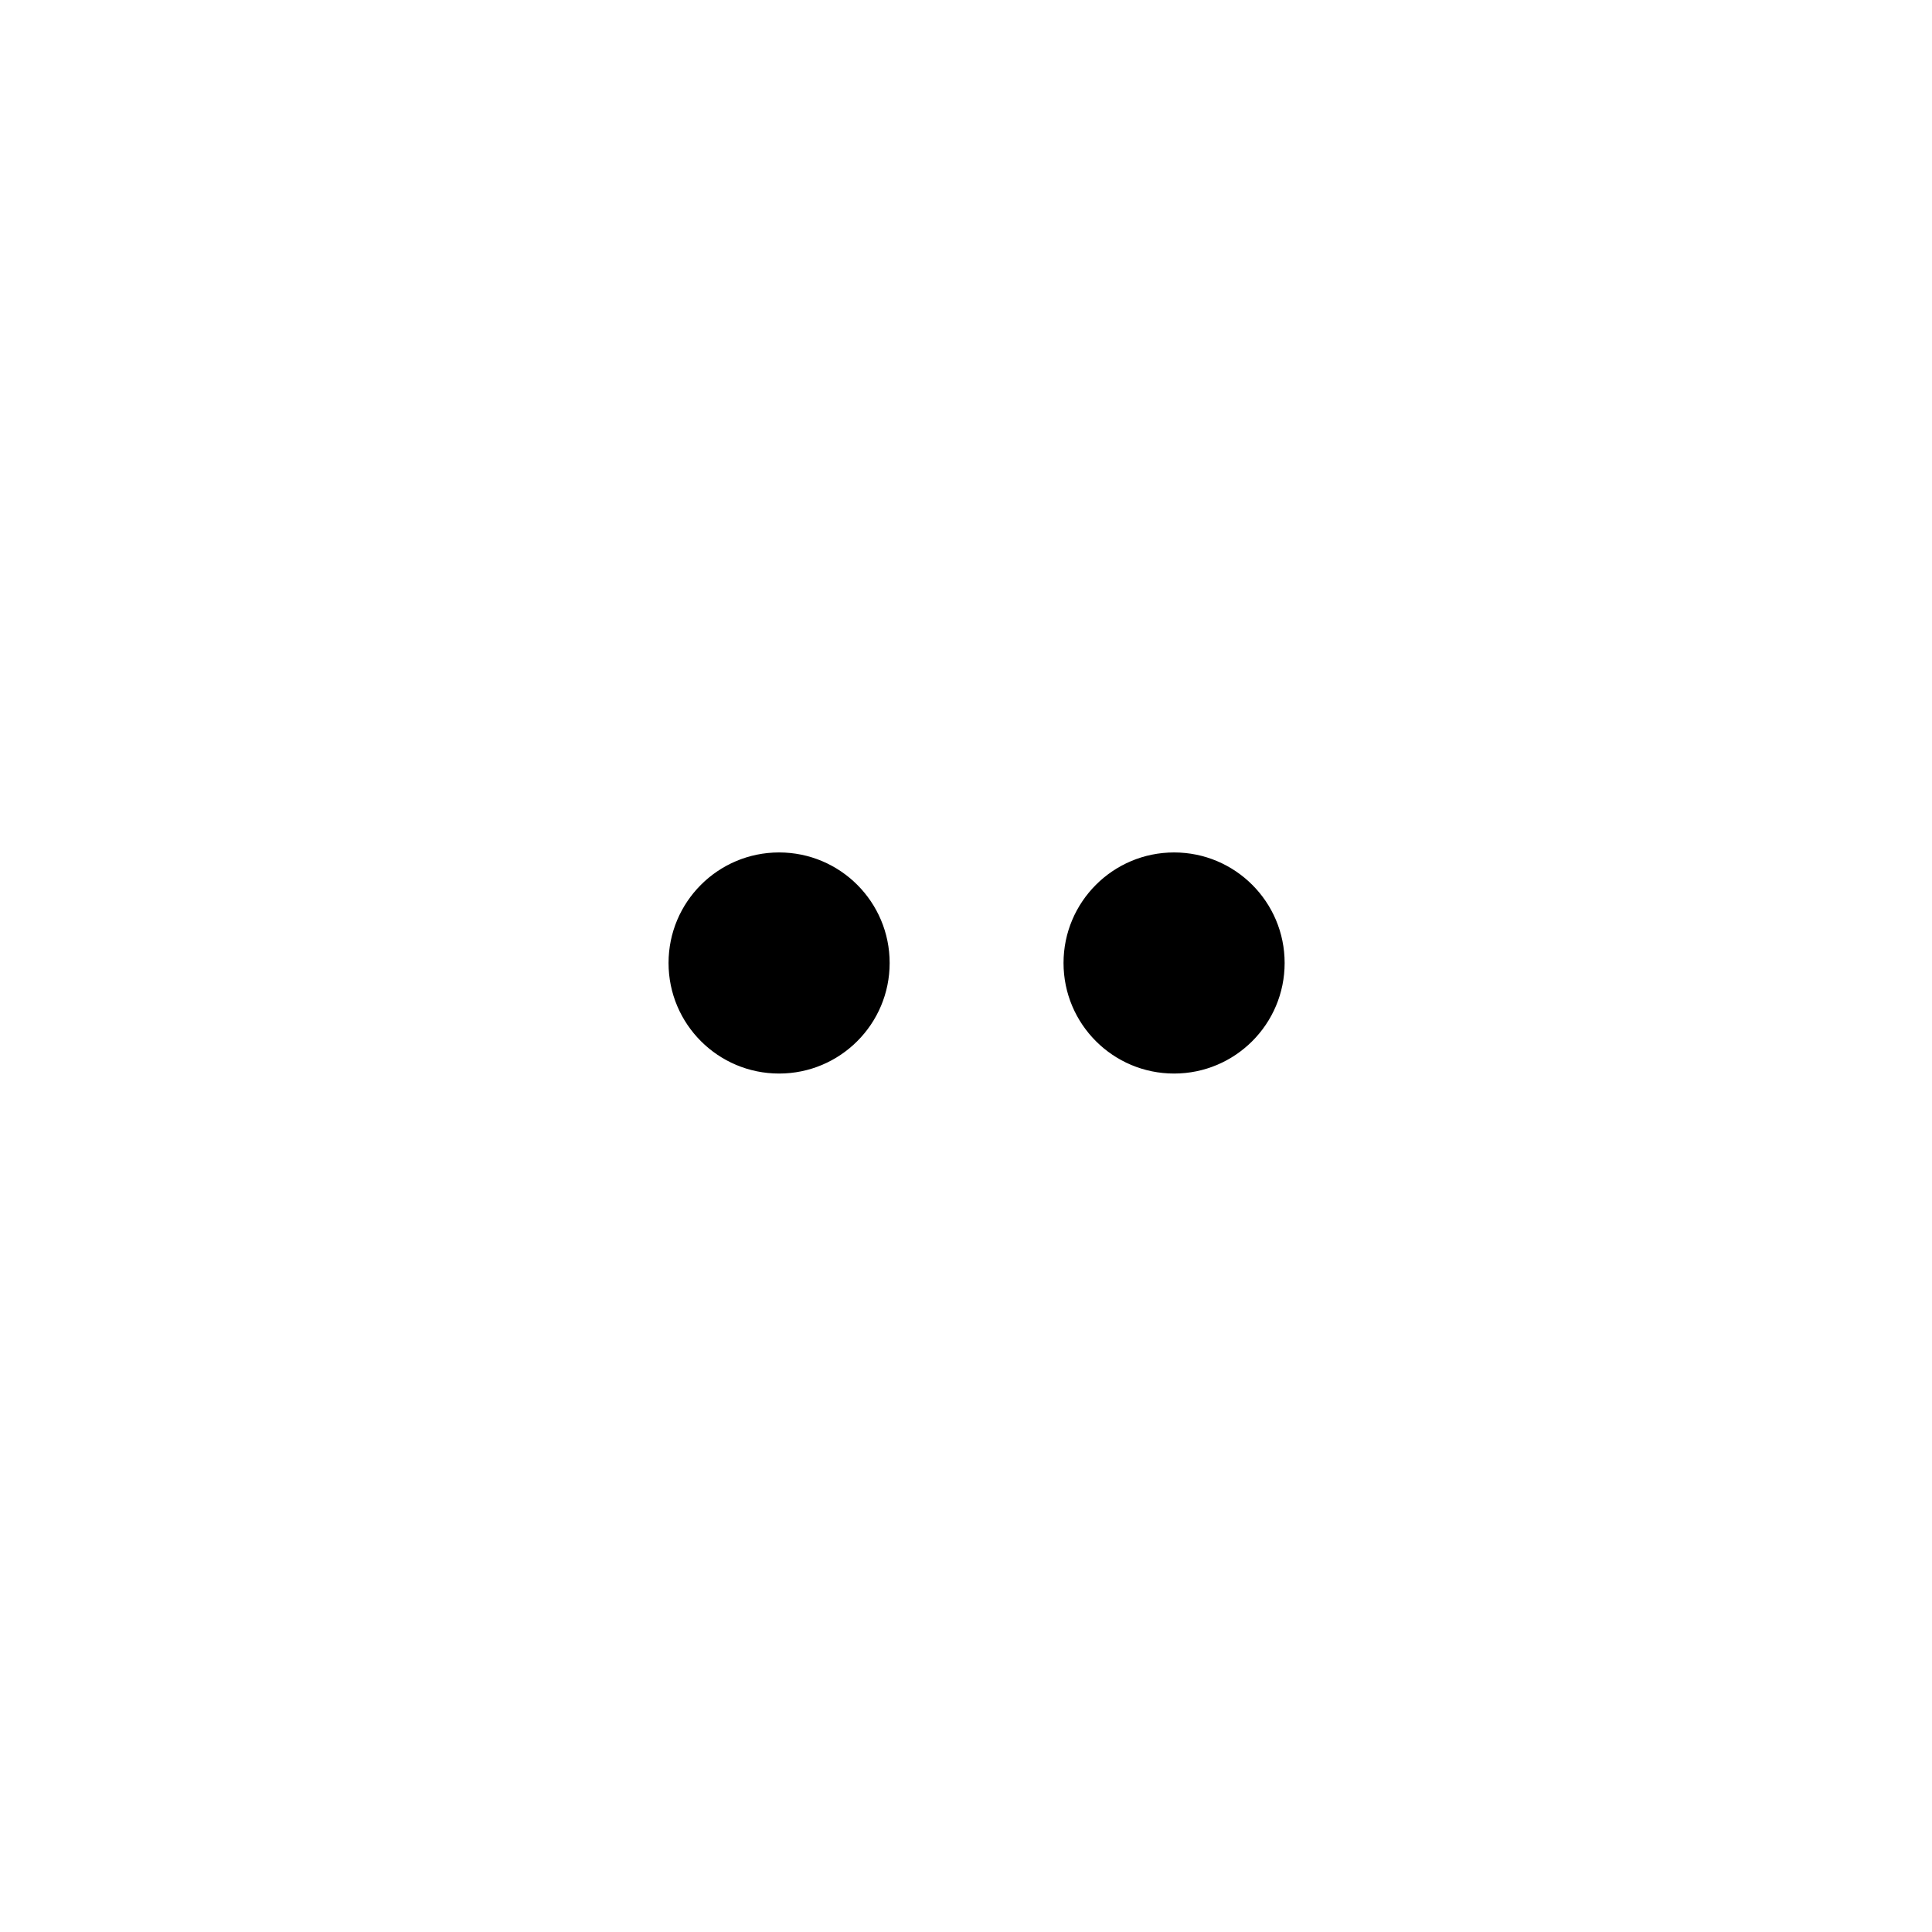
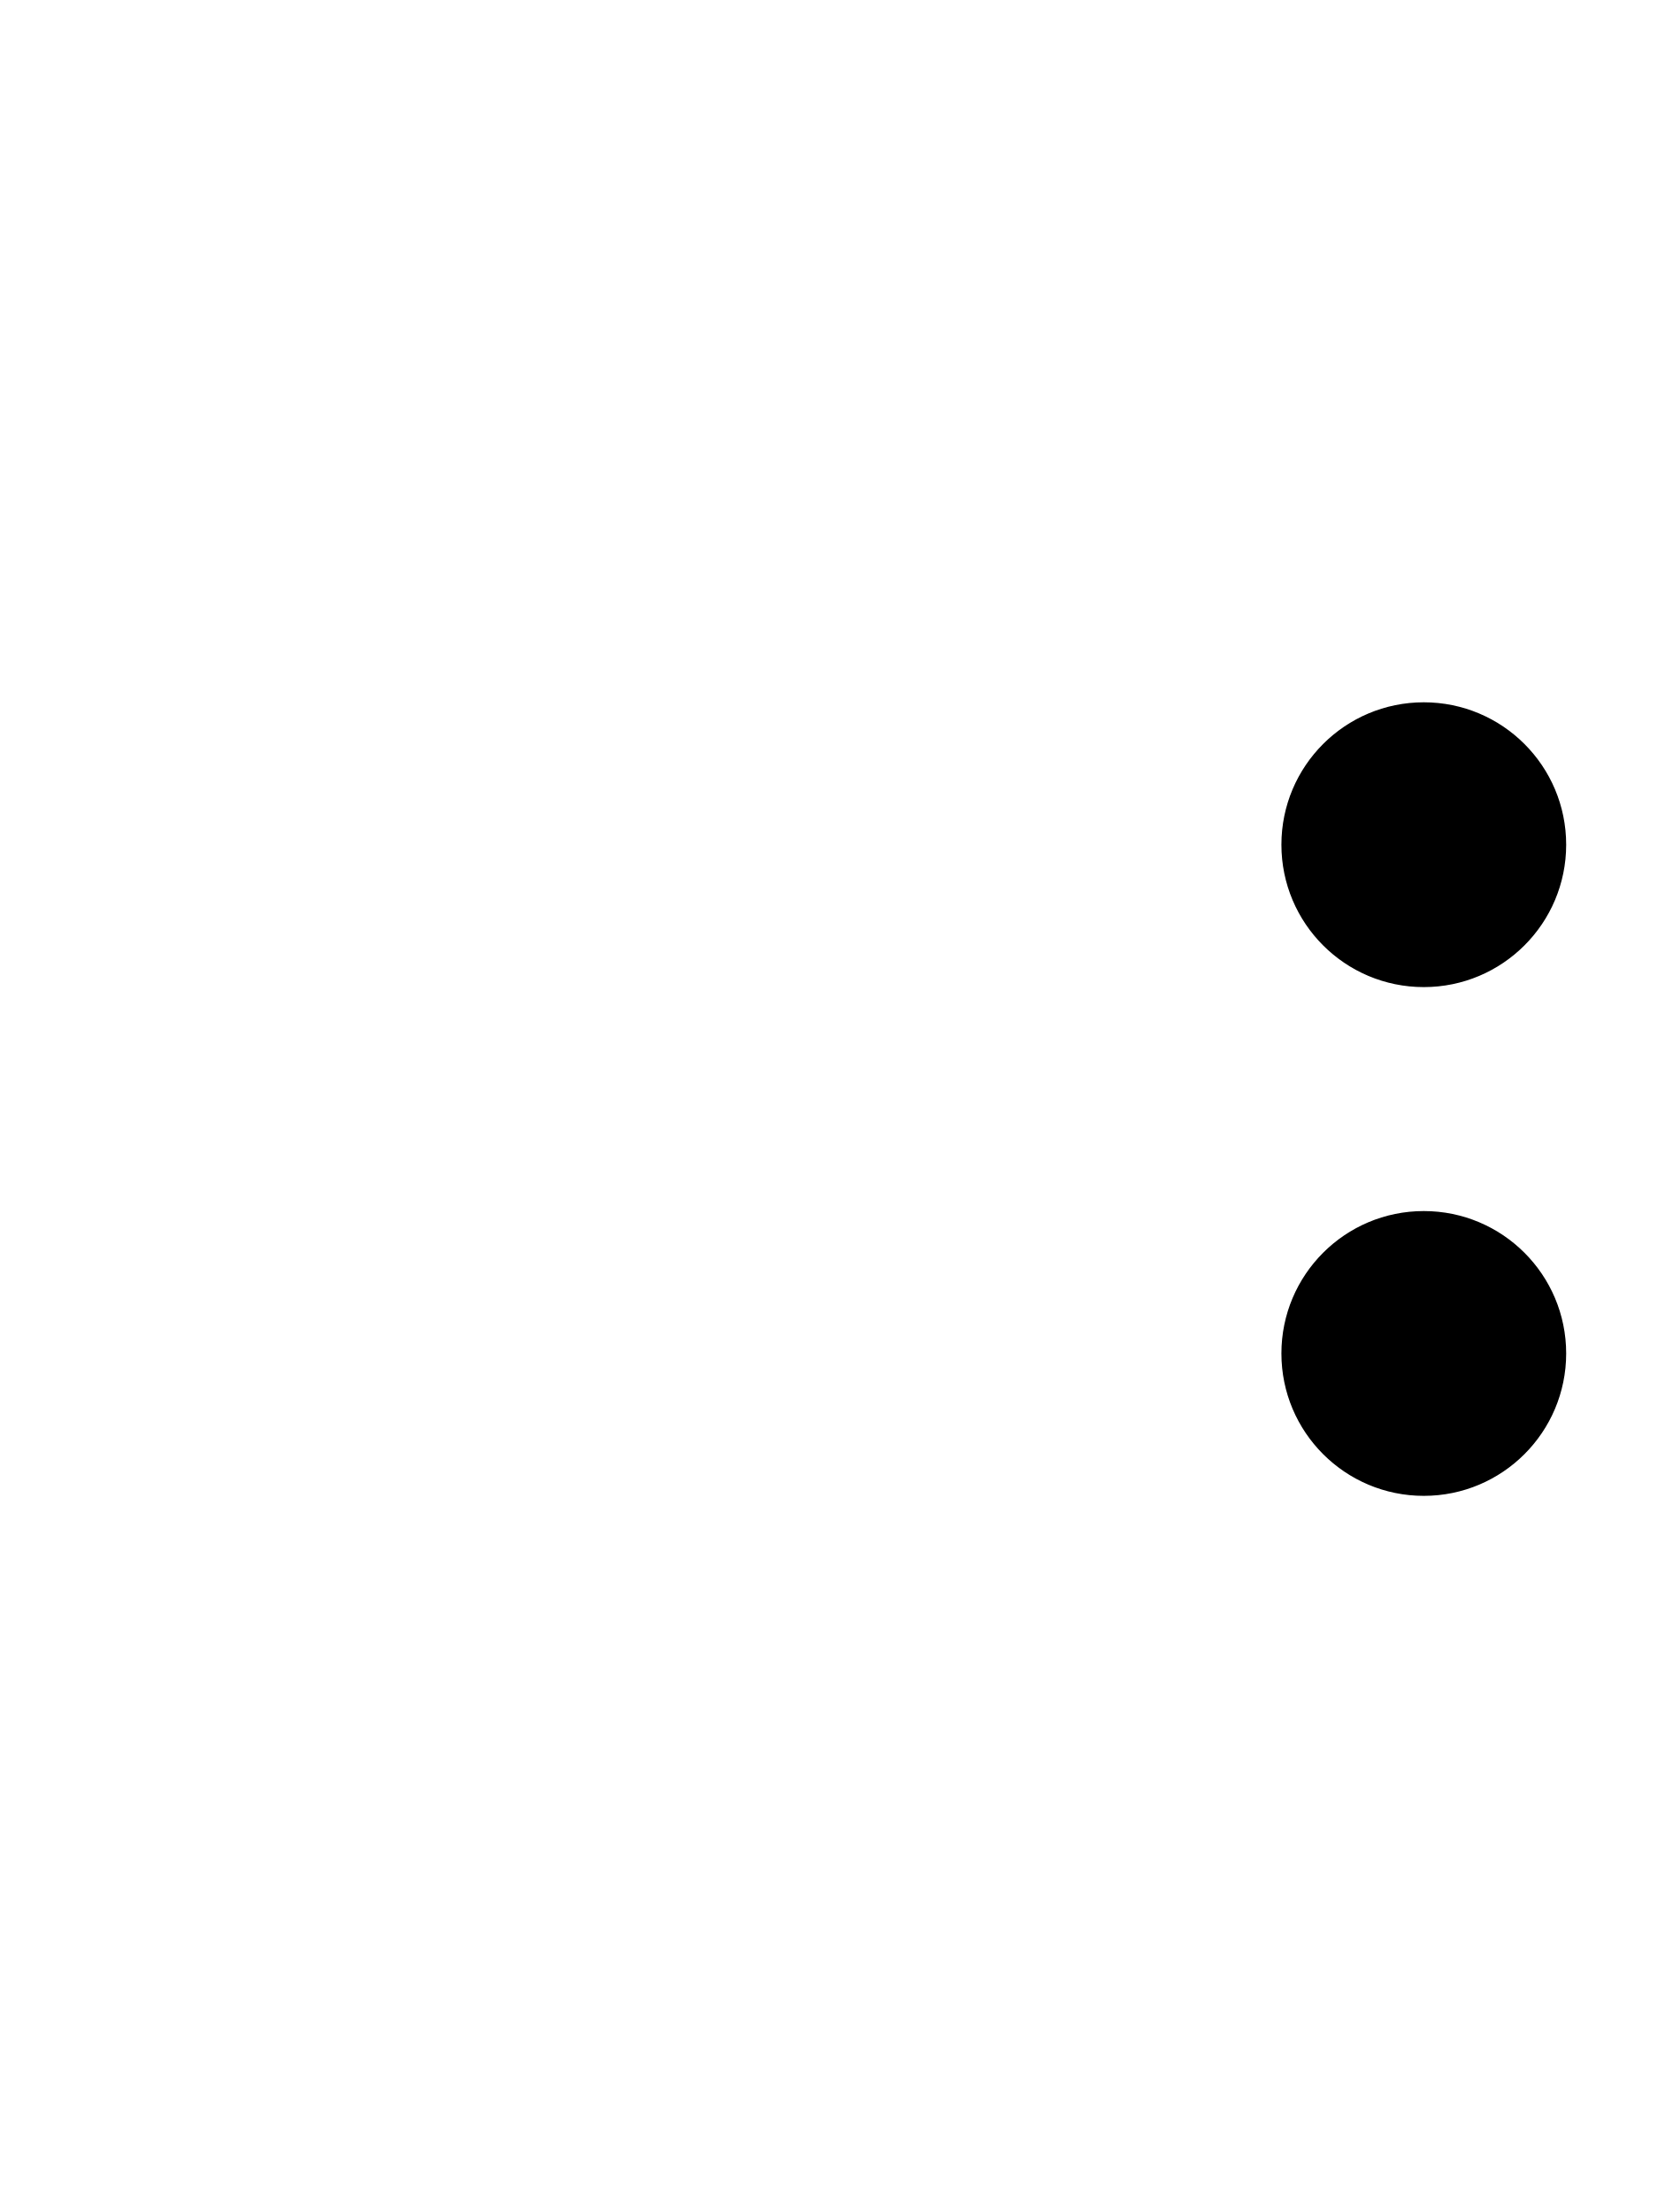
- <svg xmlns="http://www.w3.org/2000/svg" width="100%" height="100%" viewBox="0 0 450 450" version="1.1" xml:space="preserve" style="fill-rule:evenodd;clip-rule:evenodd;stroke-linecap:round;stroke-linejoin:round;">
-   <path id="path2163" d="M206.467,224.3c-0,13.807 -11.193,25 -25,25c-13.807,0 -25,-11.193 -25,-25c-0,-13.807 11.193,-25 25,-25c13.807,0 25,11.193 25,25Z" style="fill-rule:nonzero;stroke:#000;stroke-width:1.5px;" />
-   <path id="path3160" d="M298.467,224.3c-0,13.807 -11.193,25 -25,25c-13.807,0 -25,-11.193 -25,-25c-0,-13.807 11.193,-25 25,-25c13.807,0 25,11.193 25,25Z" style="fill-rule:nonzero;stroke:#000;stroke-width:1.5px;" />
+ <svg xmlns="http://www.w3.org/2000/svg" width="100%" height="100%" viewBox="0 0 301 400" version="1.1" xml:space="preserve" style="fill-rule:evenodd;clip-rule:evenodd;stroke-linecap:round;stroke-linejoin:round;">
+   <rect id="Artboard1" x="0" y="0" width="300.182" height="399.334" style="fill:none;" />
+   <path id="path2163" d="M257.496,219.748c13.807,0 25,11.193 25,25c-0,13.807 -11.193,25 -25,25c-13.807,0 -25,-11.193 -25,-25c-0,-13.807 11.193,-25 25,-25Z" style="fill-rule:nonzero;stroke:#000;stroke-width:1.5px;" />
+   <path id="path3160" d="M257.496,127.748c13.807,0 25,11.193 25,25c-0,13.807 -11.193,25 -25,25c-13.807,0 -25,-11.193 -25,-25c-0,-13.807 11.193,-25 25,-25Z" style="fill-rule:nonzero;stroke:#000;stroke-width:1.5px;" />
</svg>
